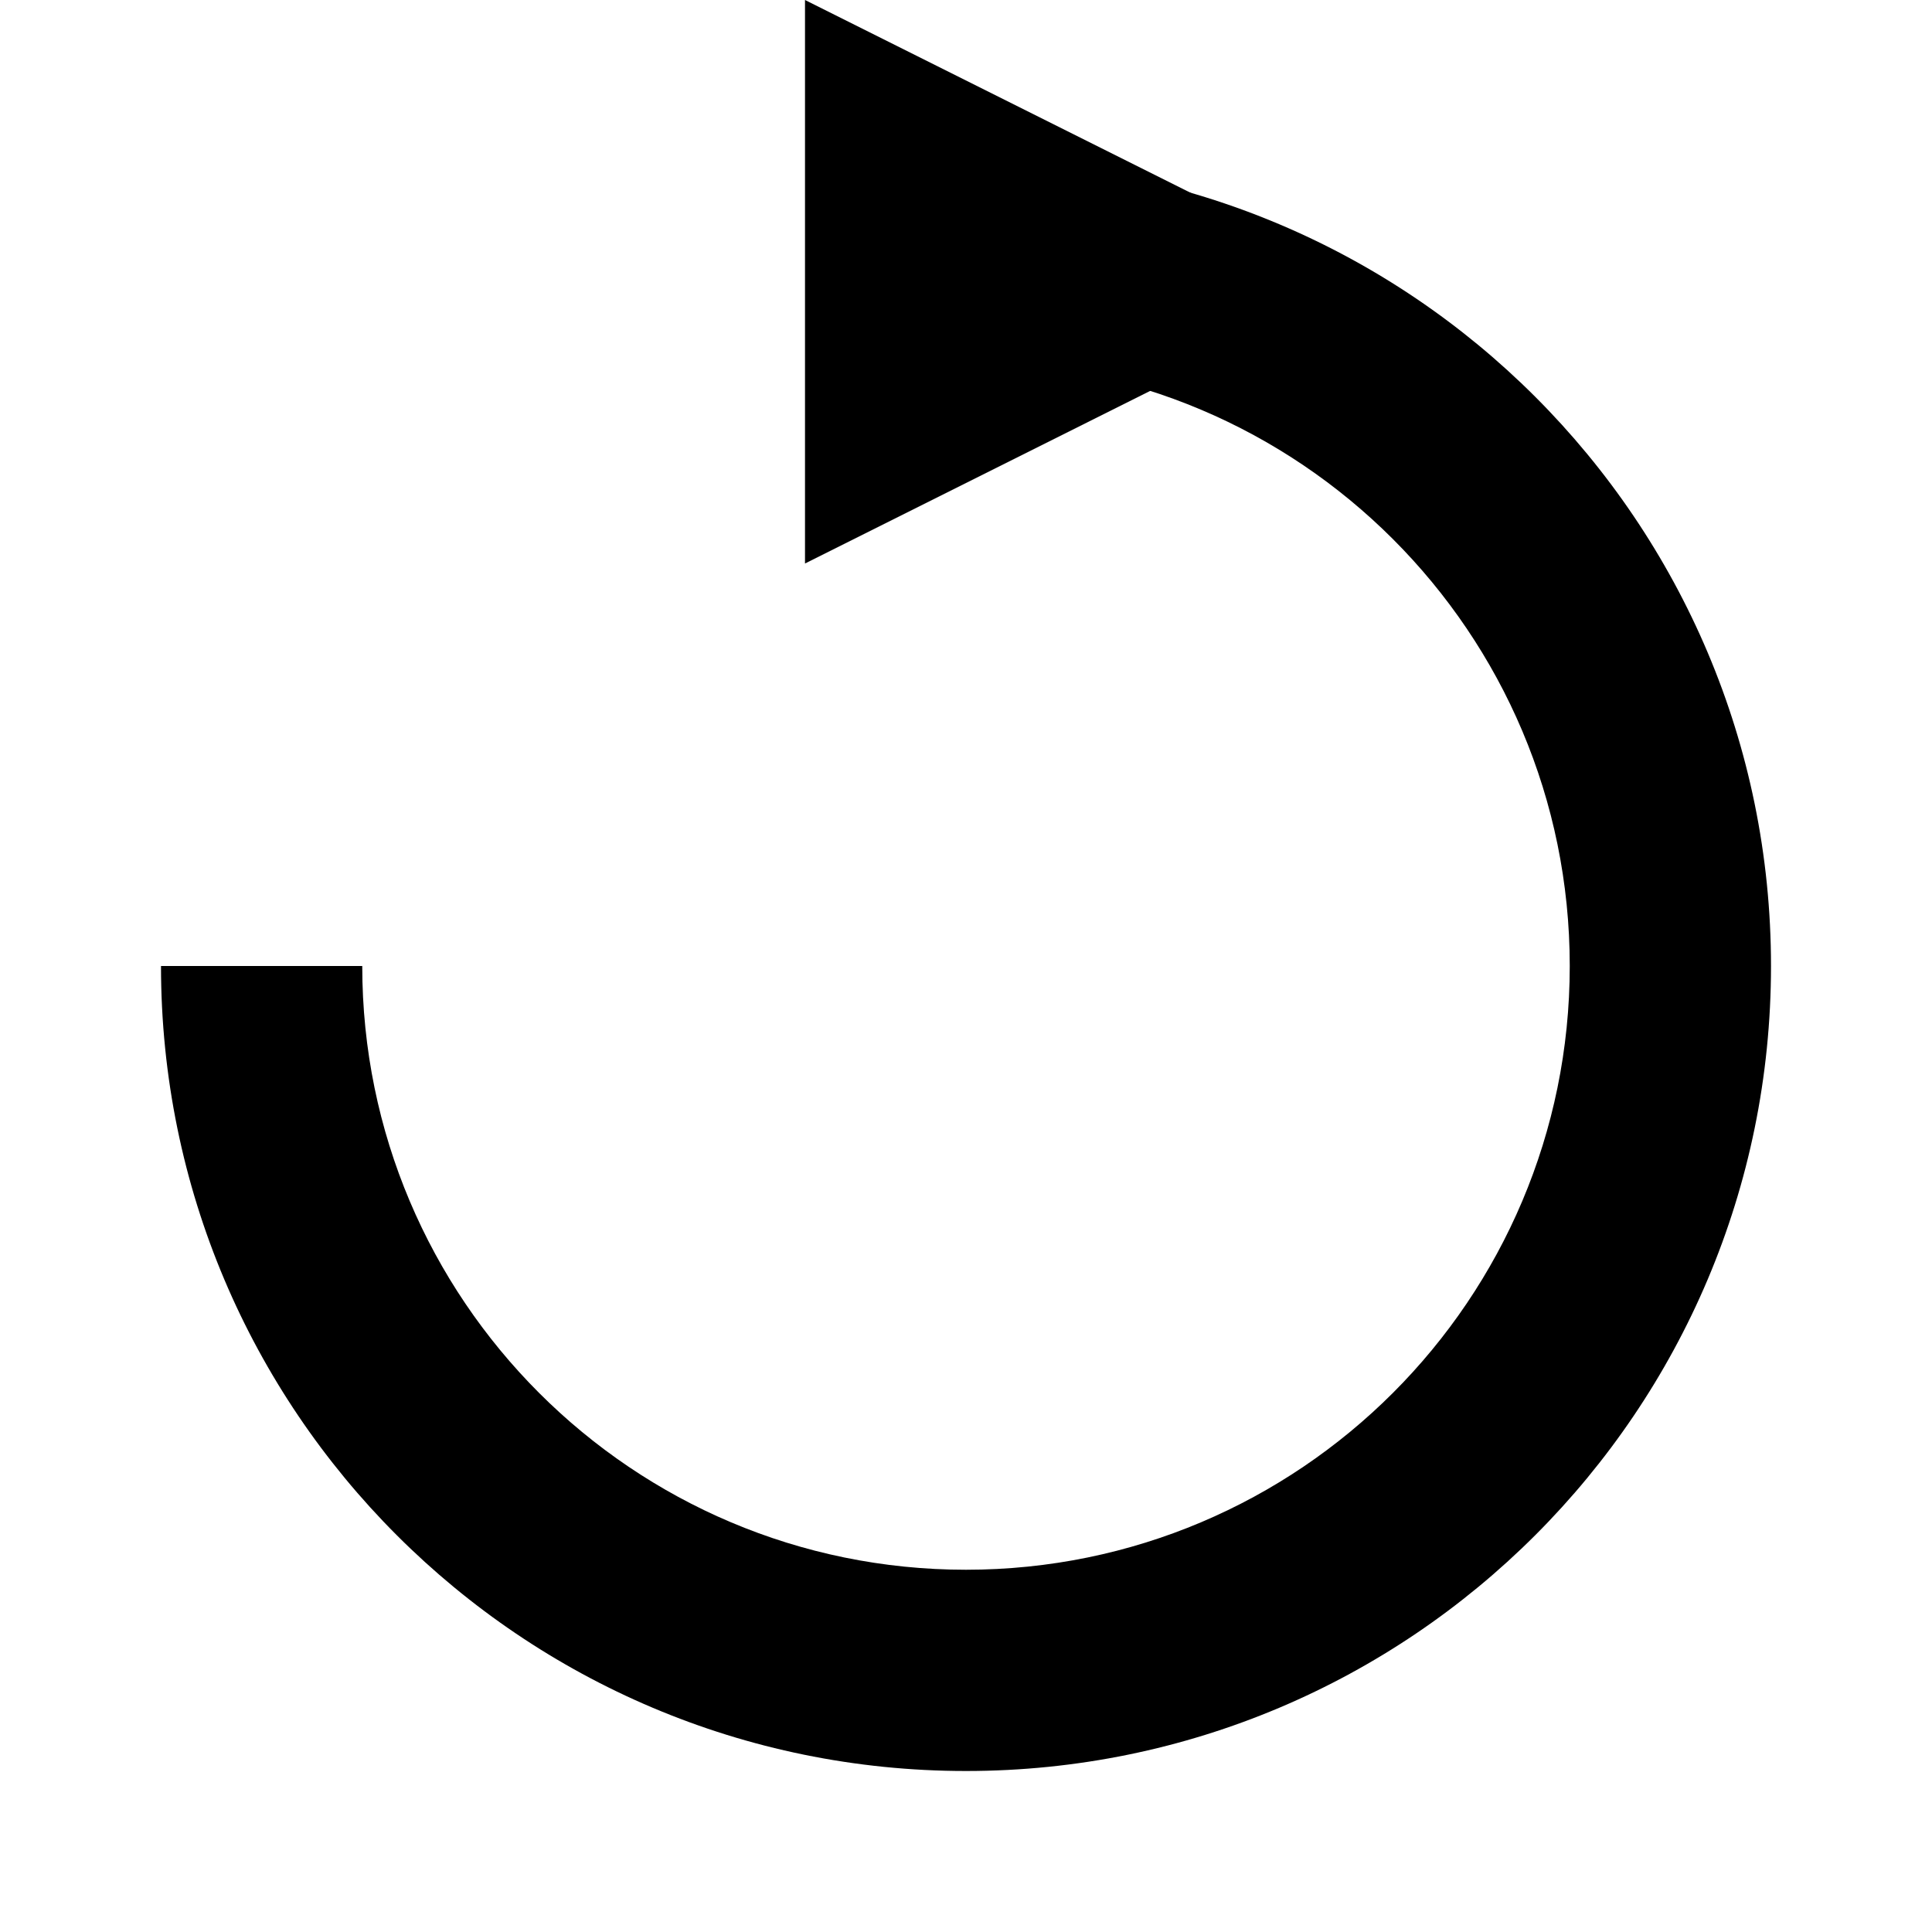
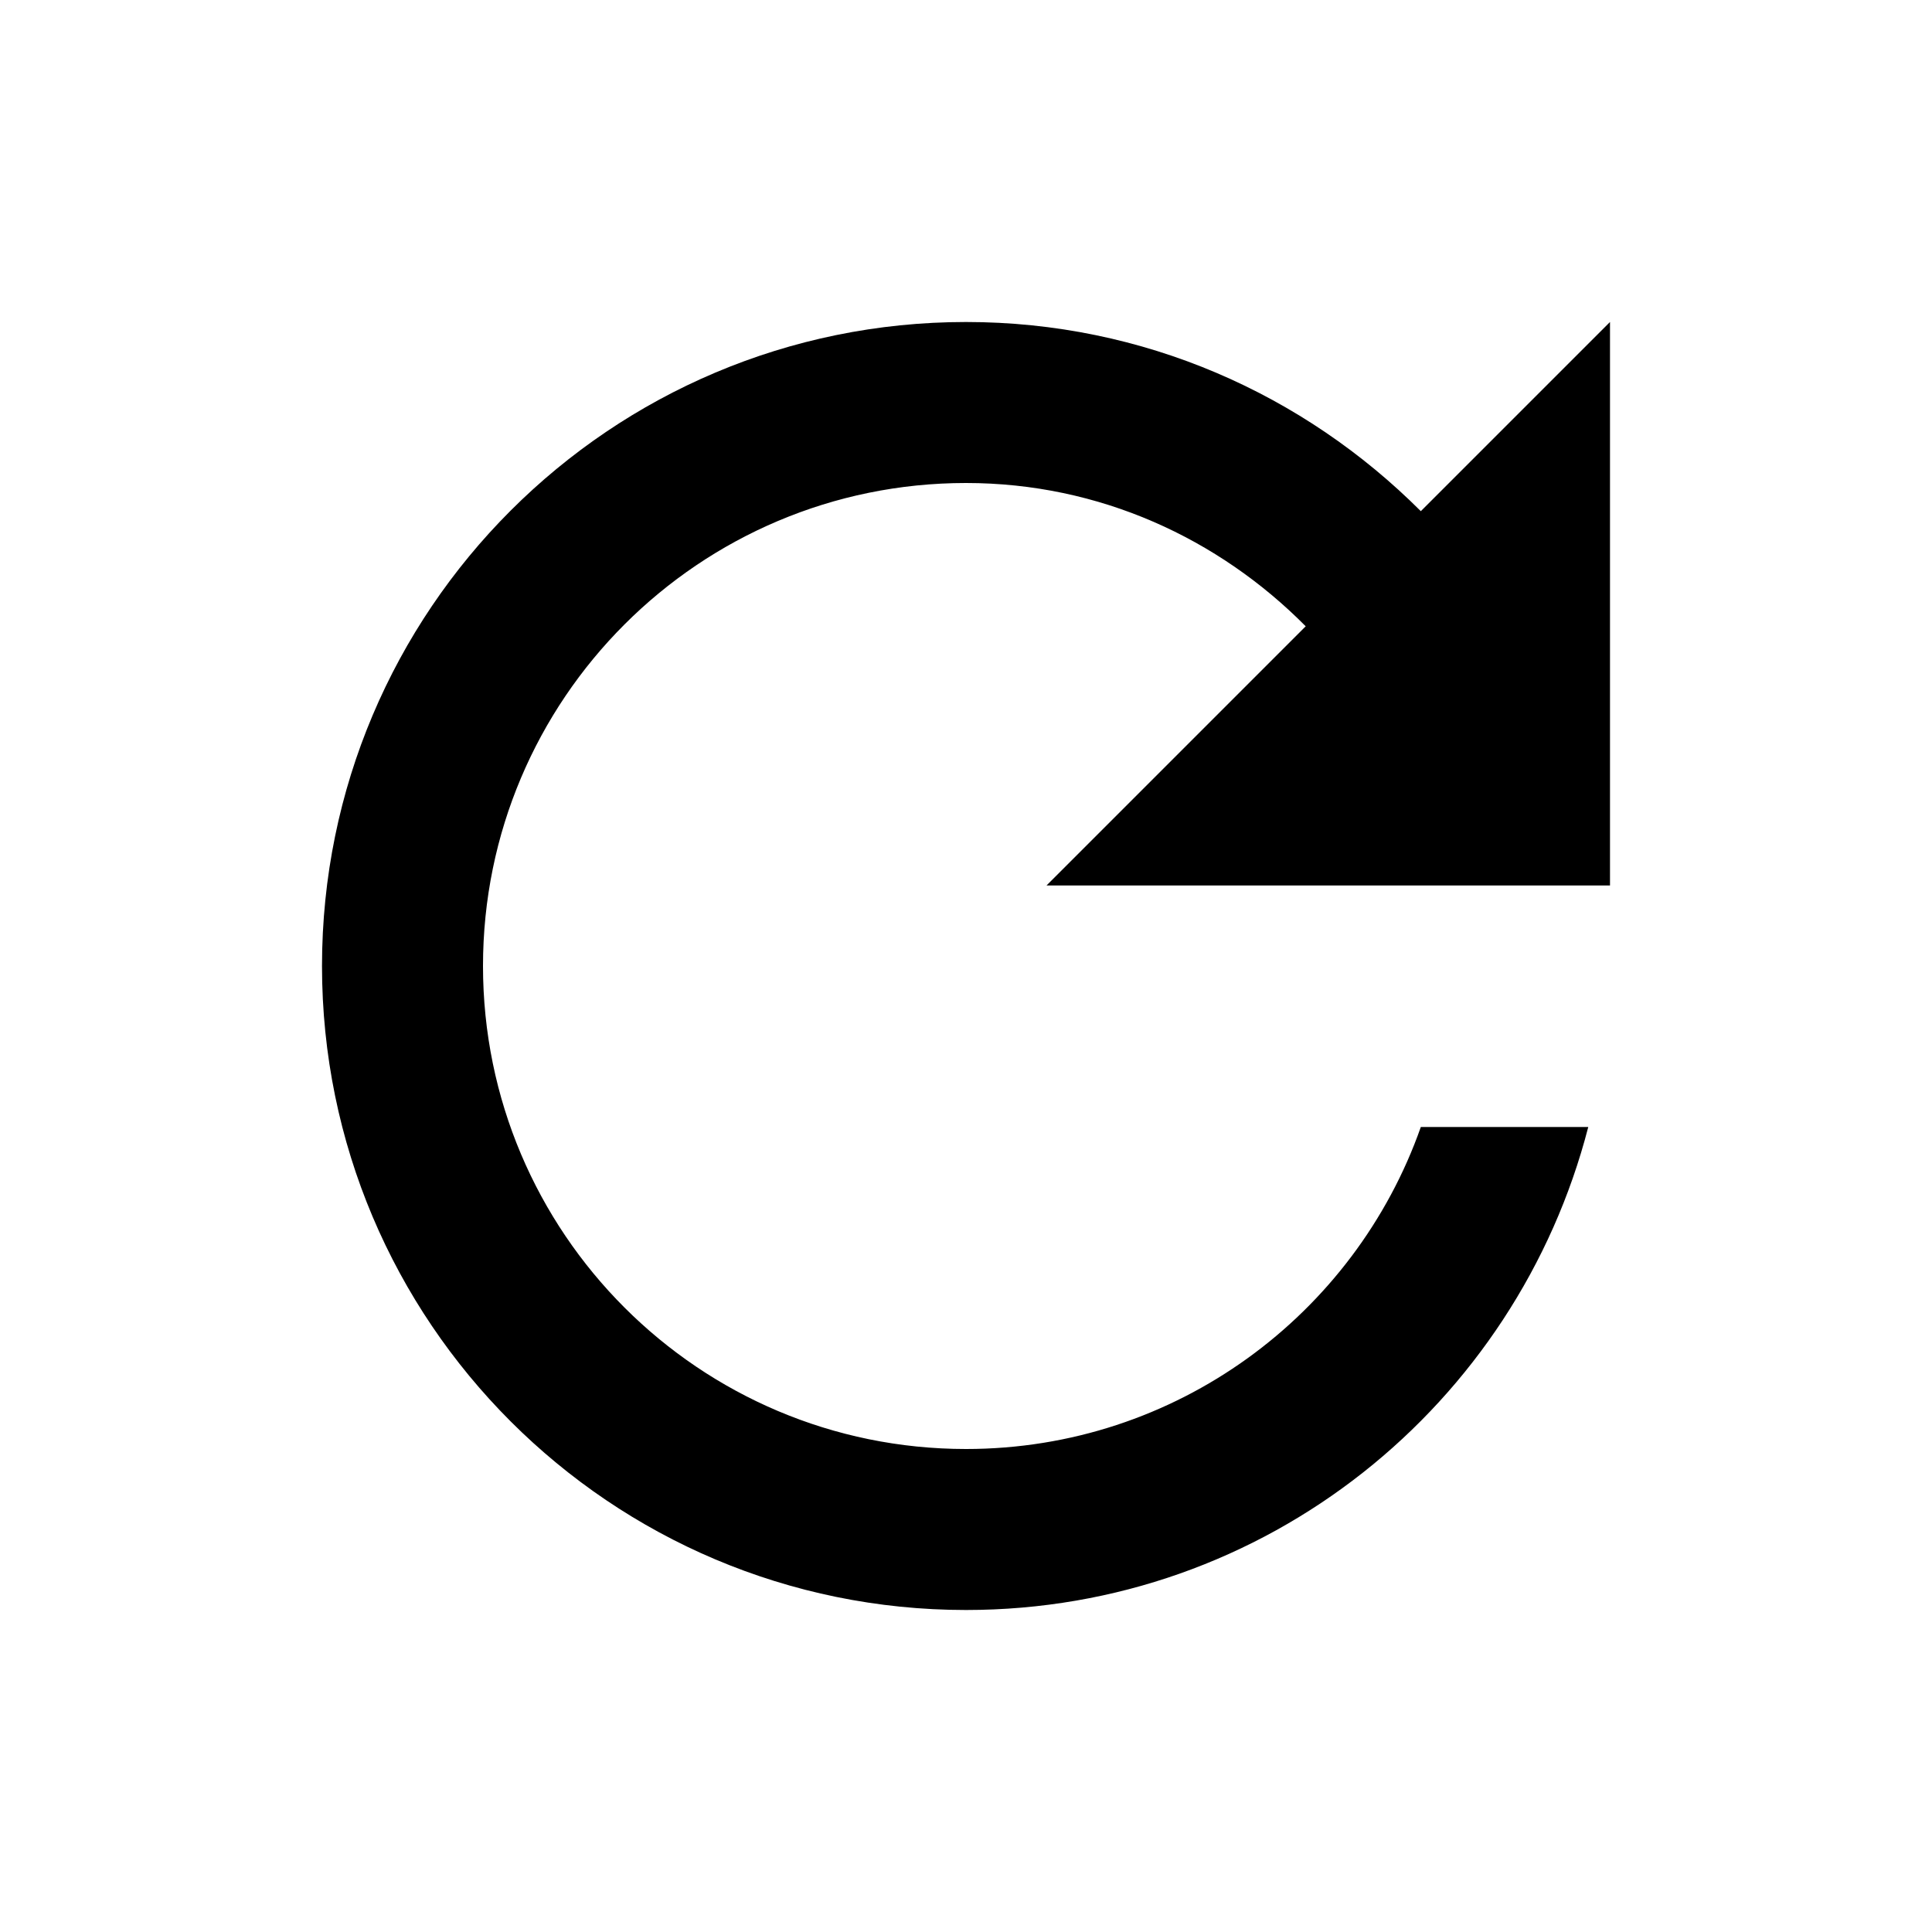
<svg xmlns="http://www.w3.org/2000/svg" viewBox="0 0 24 24" data-category="Refresh / reload">
-   <path d="M 12 2 A 10 10 0 0 1 22 12 A 10 10 0 0 1 12 22 A 10 10 0 0 1 2 12 L 4.5 12 A 7.5 7.5 0 0 0 12 19.5 A 7.5 7.5 0 0 0 19.5 12 A 7.5 7.5 0 0 0 12 4.5 Z" />
-   <path d="M 10 0 L 17 3.5 L 10 7 Z" />
+   <path d="M17.65 6.35C16.2 4.9 14.21 4 12 4A8 8 0 0 0 4 12A8 8 0 0 0 12 20C15.73 20 18.84 17.45 19.73 14H17.65C16.83 16.33 14.61 18 12 18A6 6 0 0 1 6 12A6 6 0 0 1 12 6C13.66 6 15.14 6.69 16.22 7.78L13 11H20V4L17.65 6.35Z" />
</svg>
